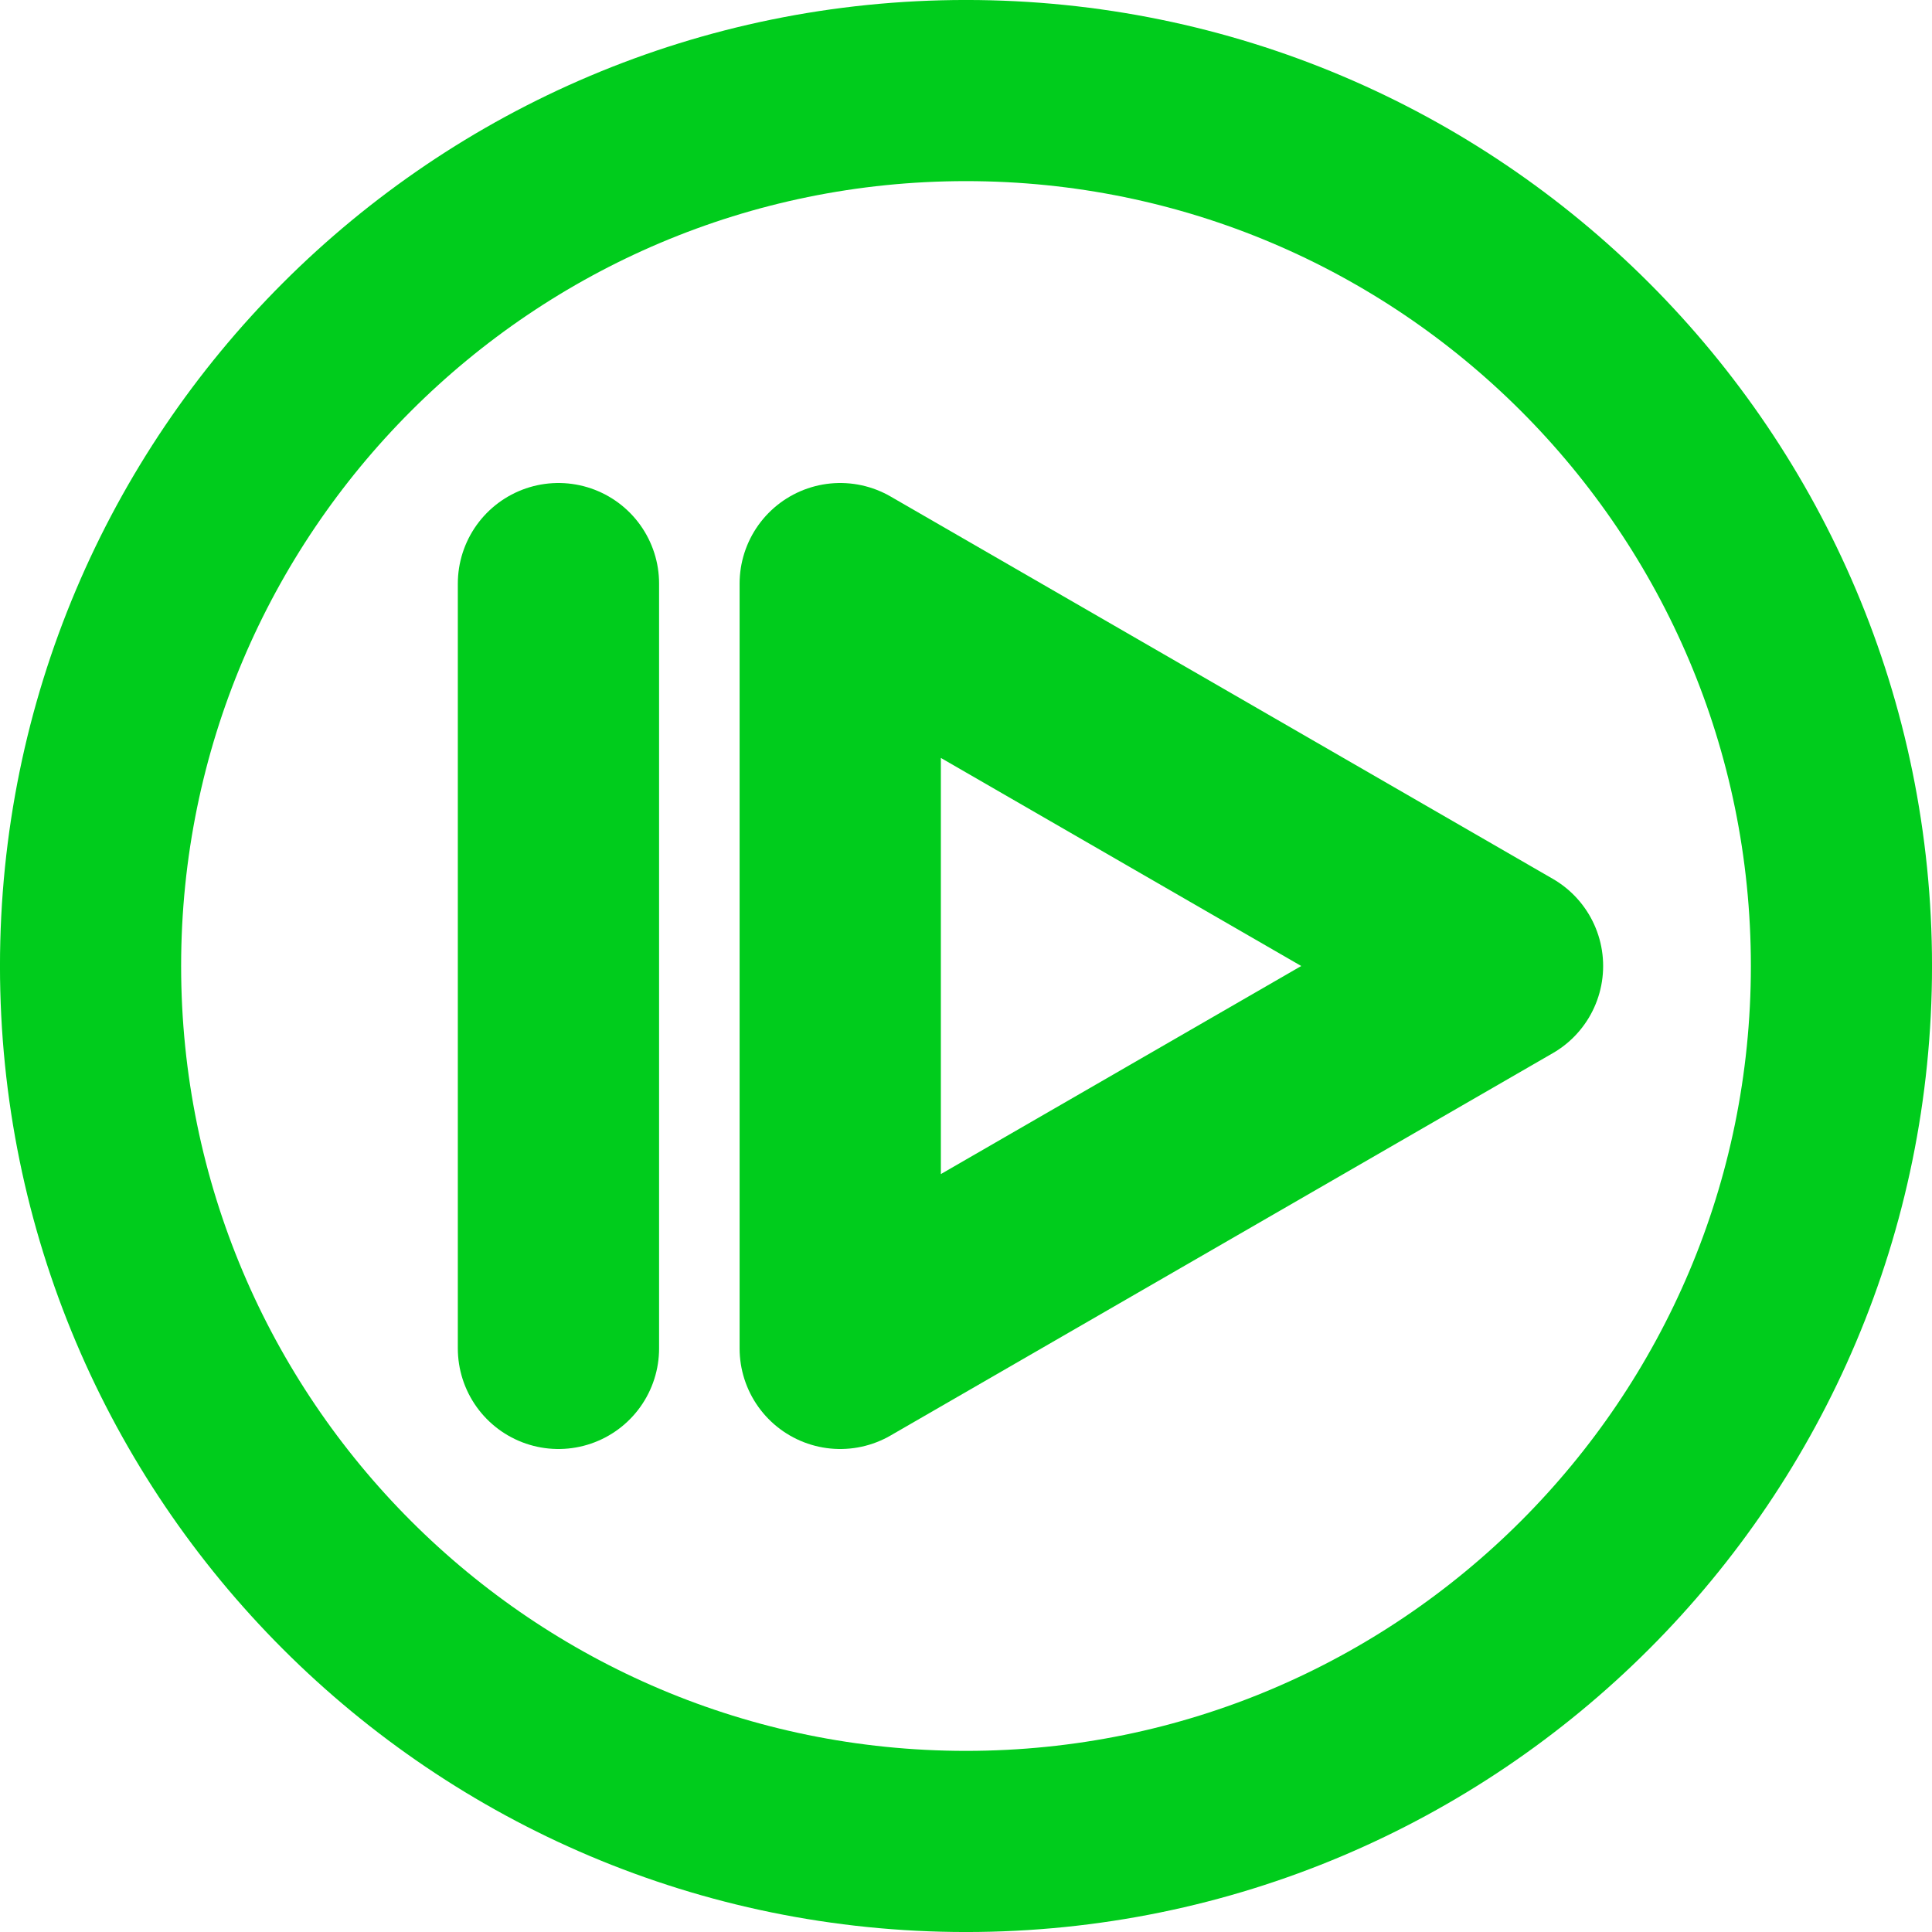
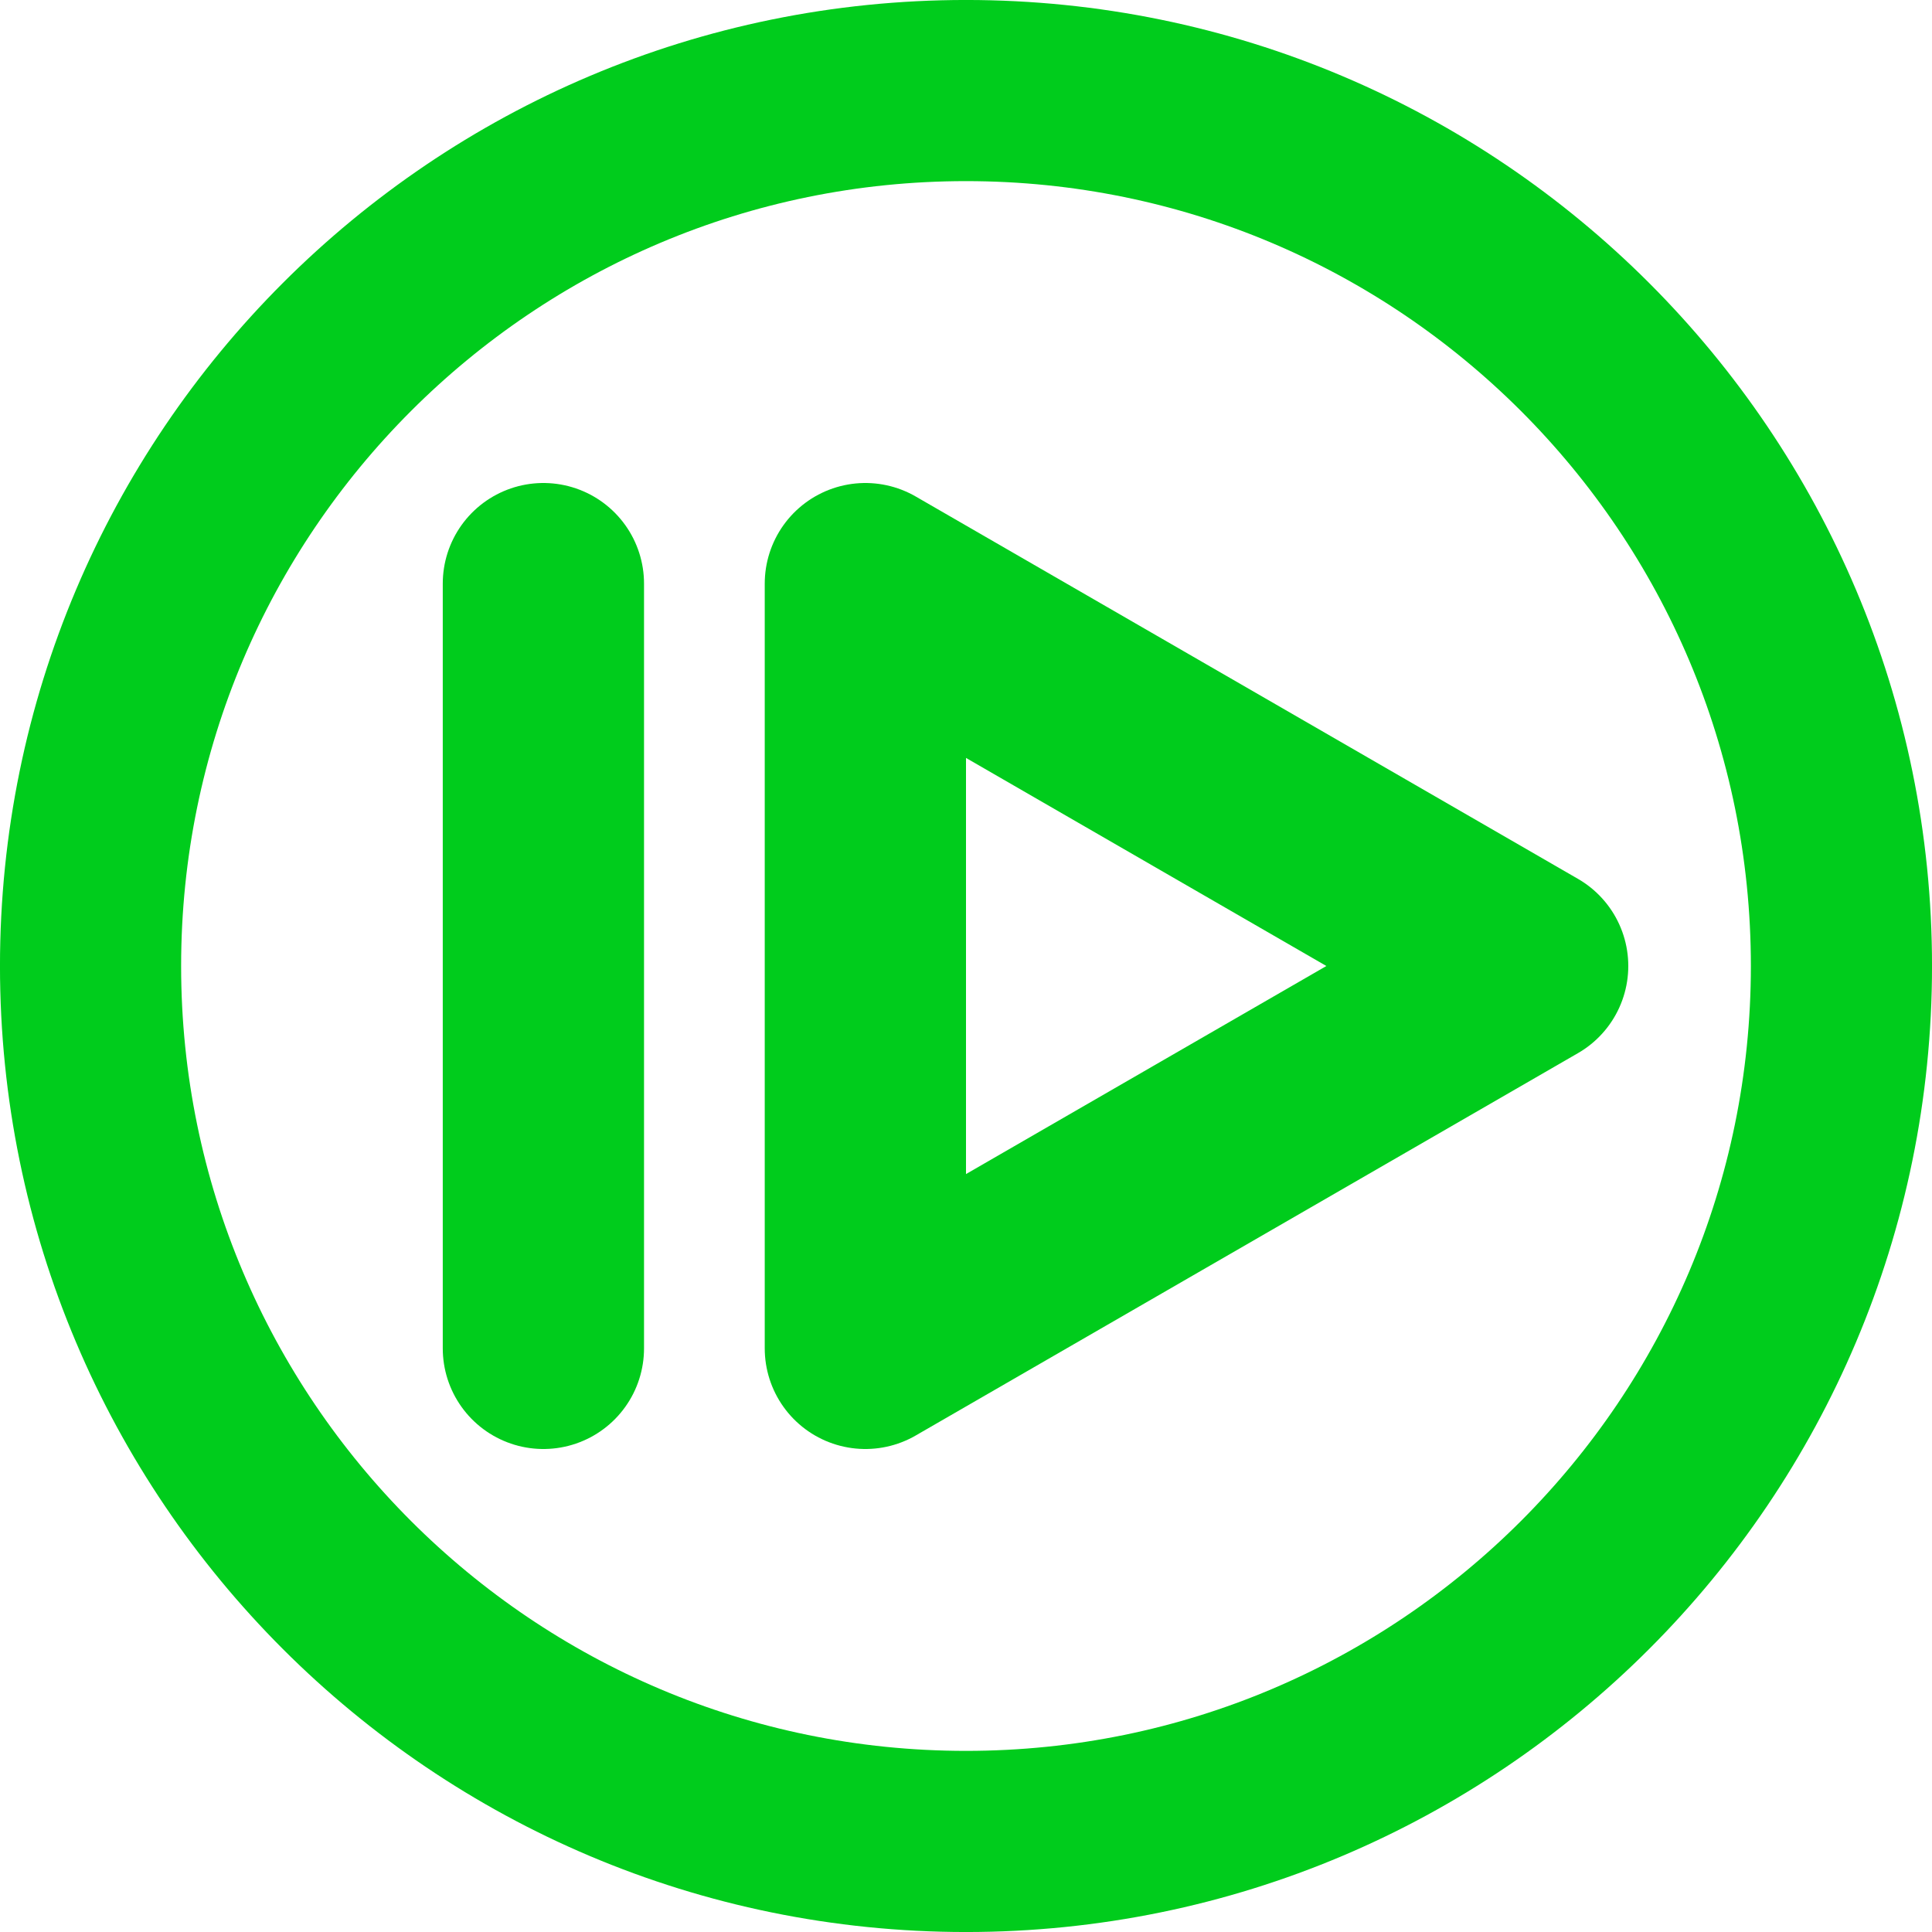
<svg xmlns="http://www.w3.org/2000/svg" width="192" height="192" viewBox="0 0 50.8 50.8" version="1.1" id="svg1" xml:space="preserve">
  <defs id="defs1" />
  <g id="layer1">
    <g id="layer1-9">
      <ellipse style="fill:none;fill-opacity:1;stroke:#00cc1c;stroke-width:4.763;stroke-dasharray:none;stroke-opacity:1" id="path1-1" cx="25.4" cy="25.4" rx="23.019" ry="23.019" />
-       <path id="path12" style="fill:none;fill-opacity:1;stroke:#00cc1c;stroke-width:5.292;stroke-linecap:round;stroke-linejoin:miter;stroke-dasharray:none;stroke-opacity:1" d="M 39.507,25.4 22.093,35.454 M 39.507,25.4 22.093,15.346 m 0,20.108 V 15.346 M 14.684,35.454 V 15.346" />
+       <path id="path12" style="fill:none;fill-opacity:1;stroke:#00cc1c;stroke-width:5.292;stroke-linecap:round;stroke-linejoin:miter;stroke-dasharray:none;stroke-opacity:1" d="M 40.168,25.4 22.754,35.454 M 40.168,25.4 22.754,15.346 m 0,20.108 V 15.346 M 14.288,35.454 V 15.346" />
    </g>
  </g>
</svg>
